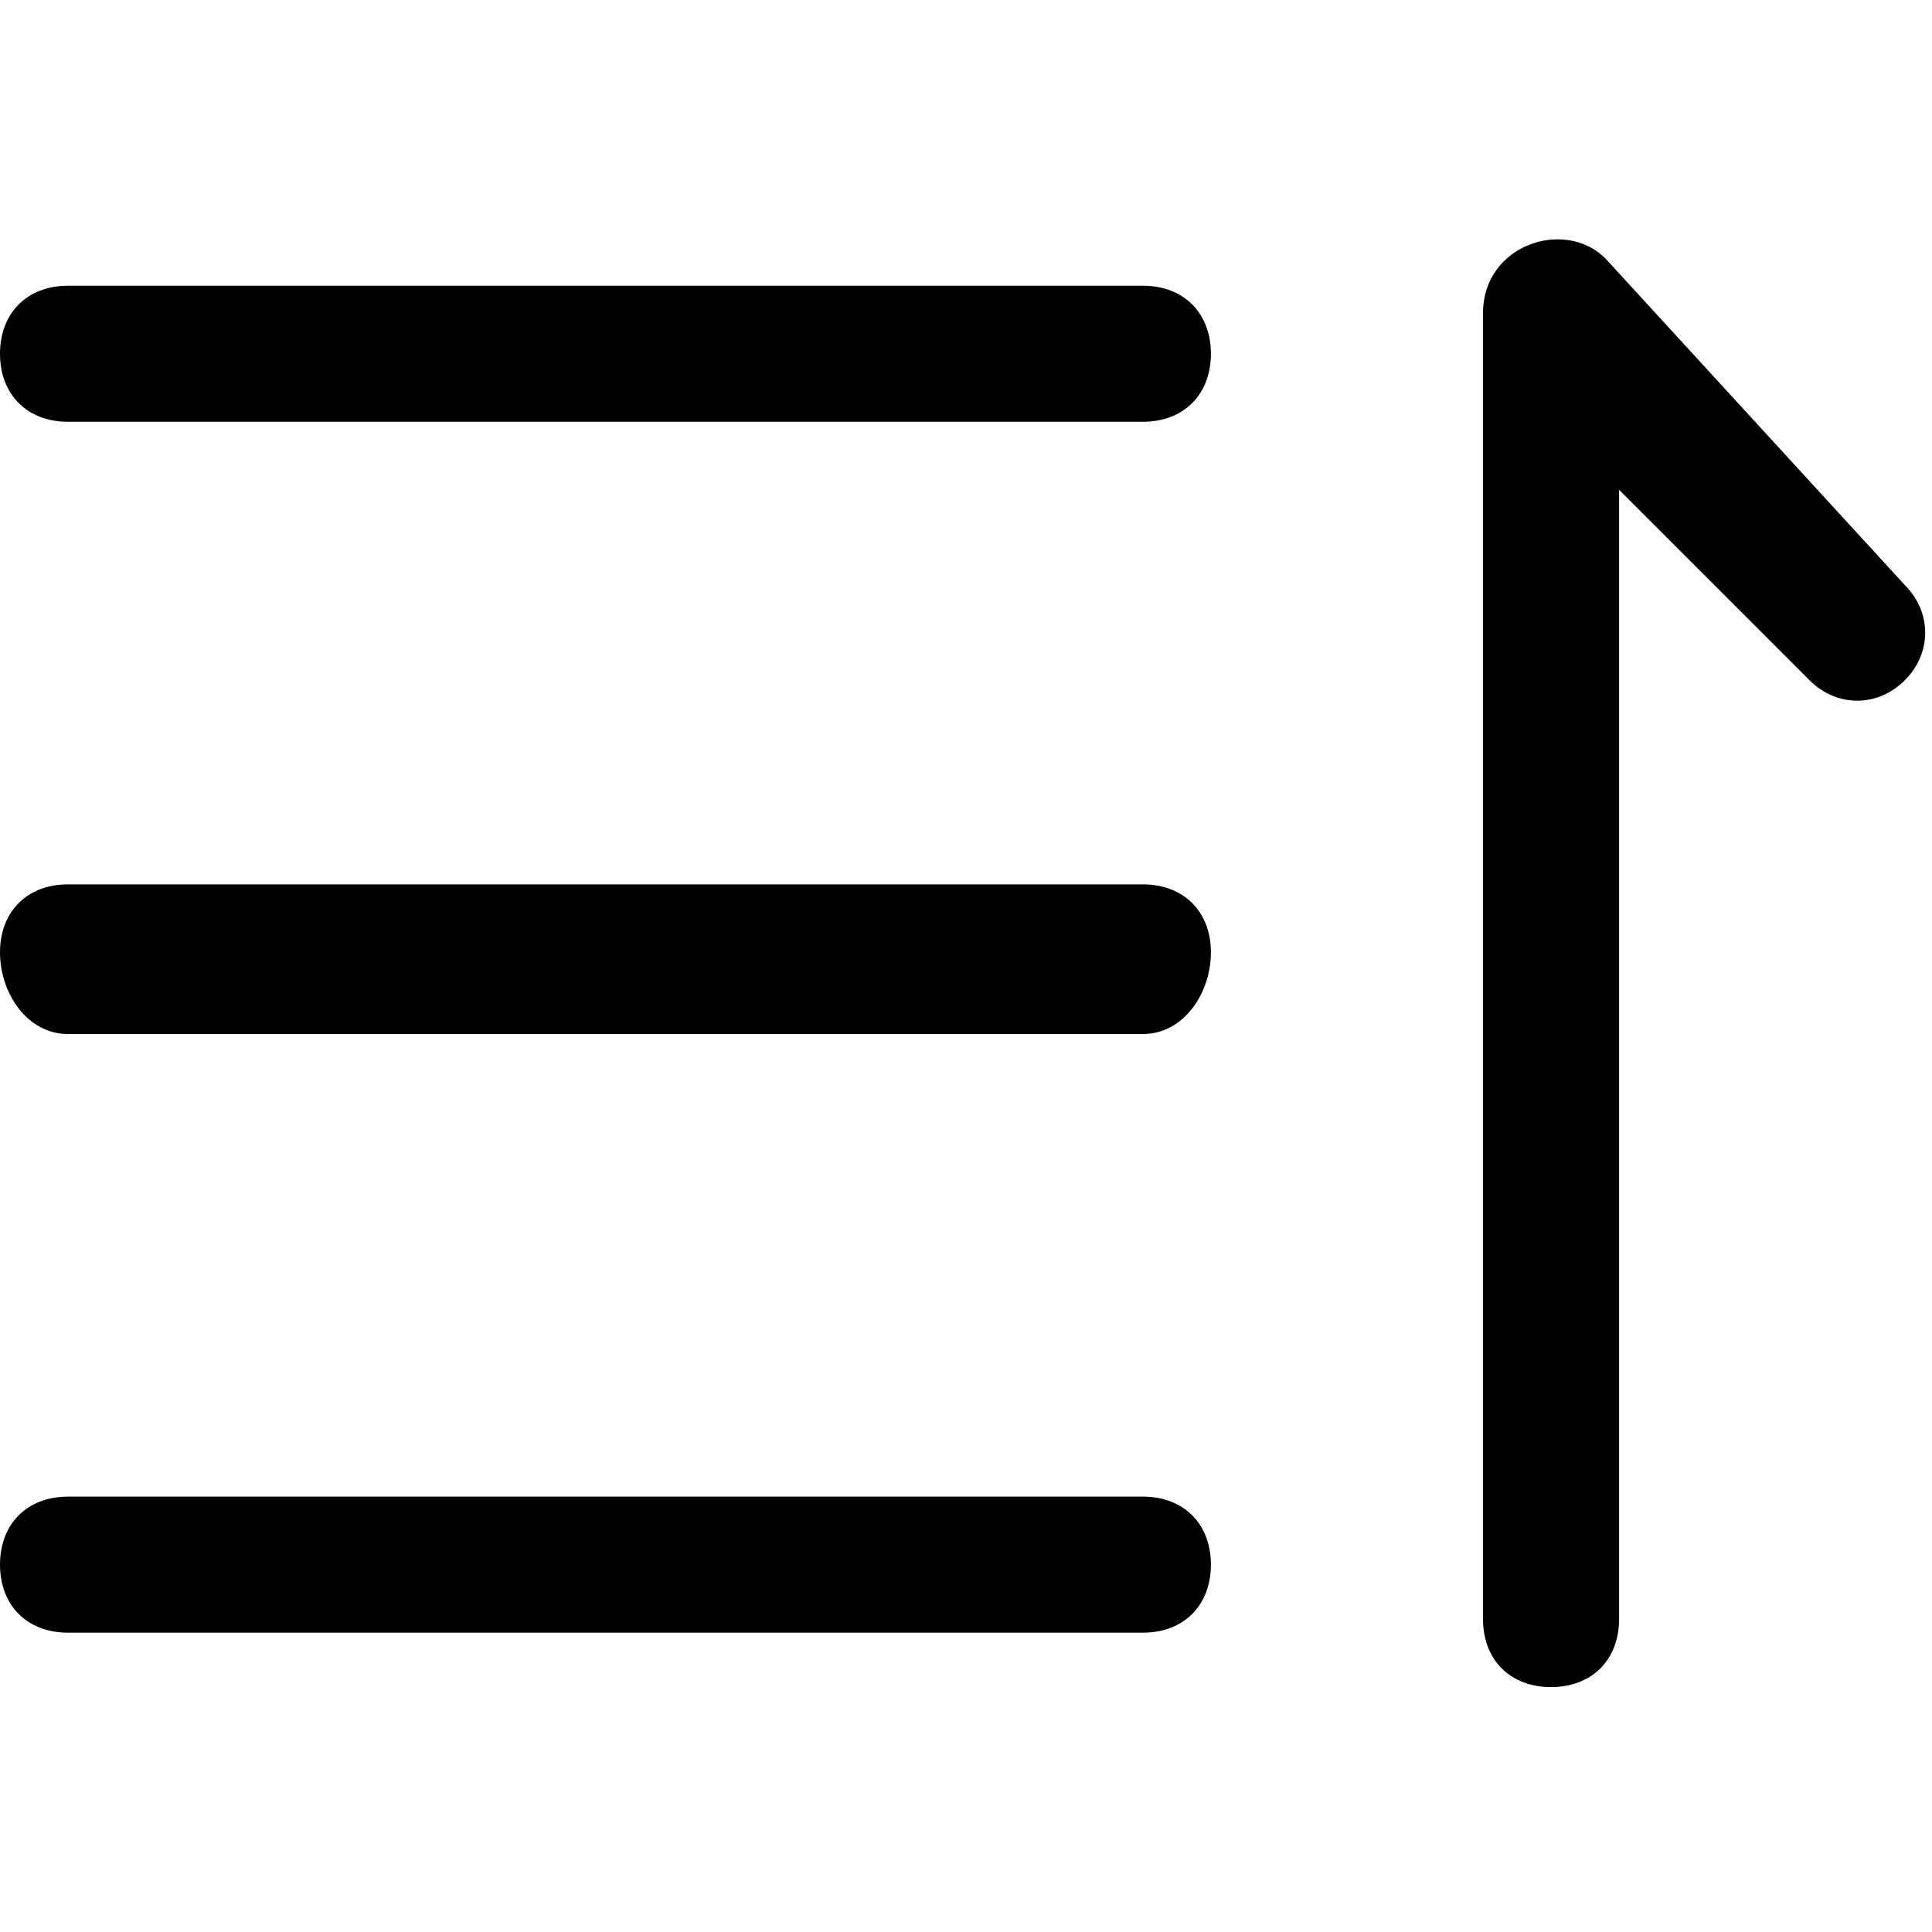
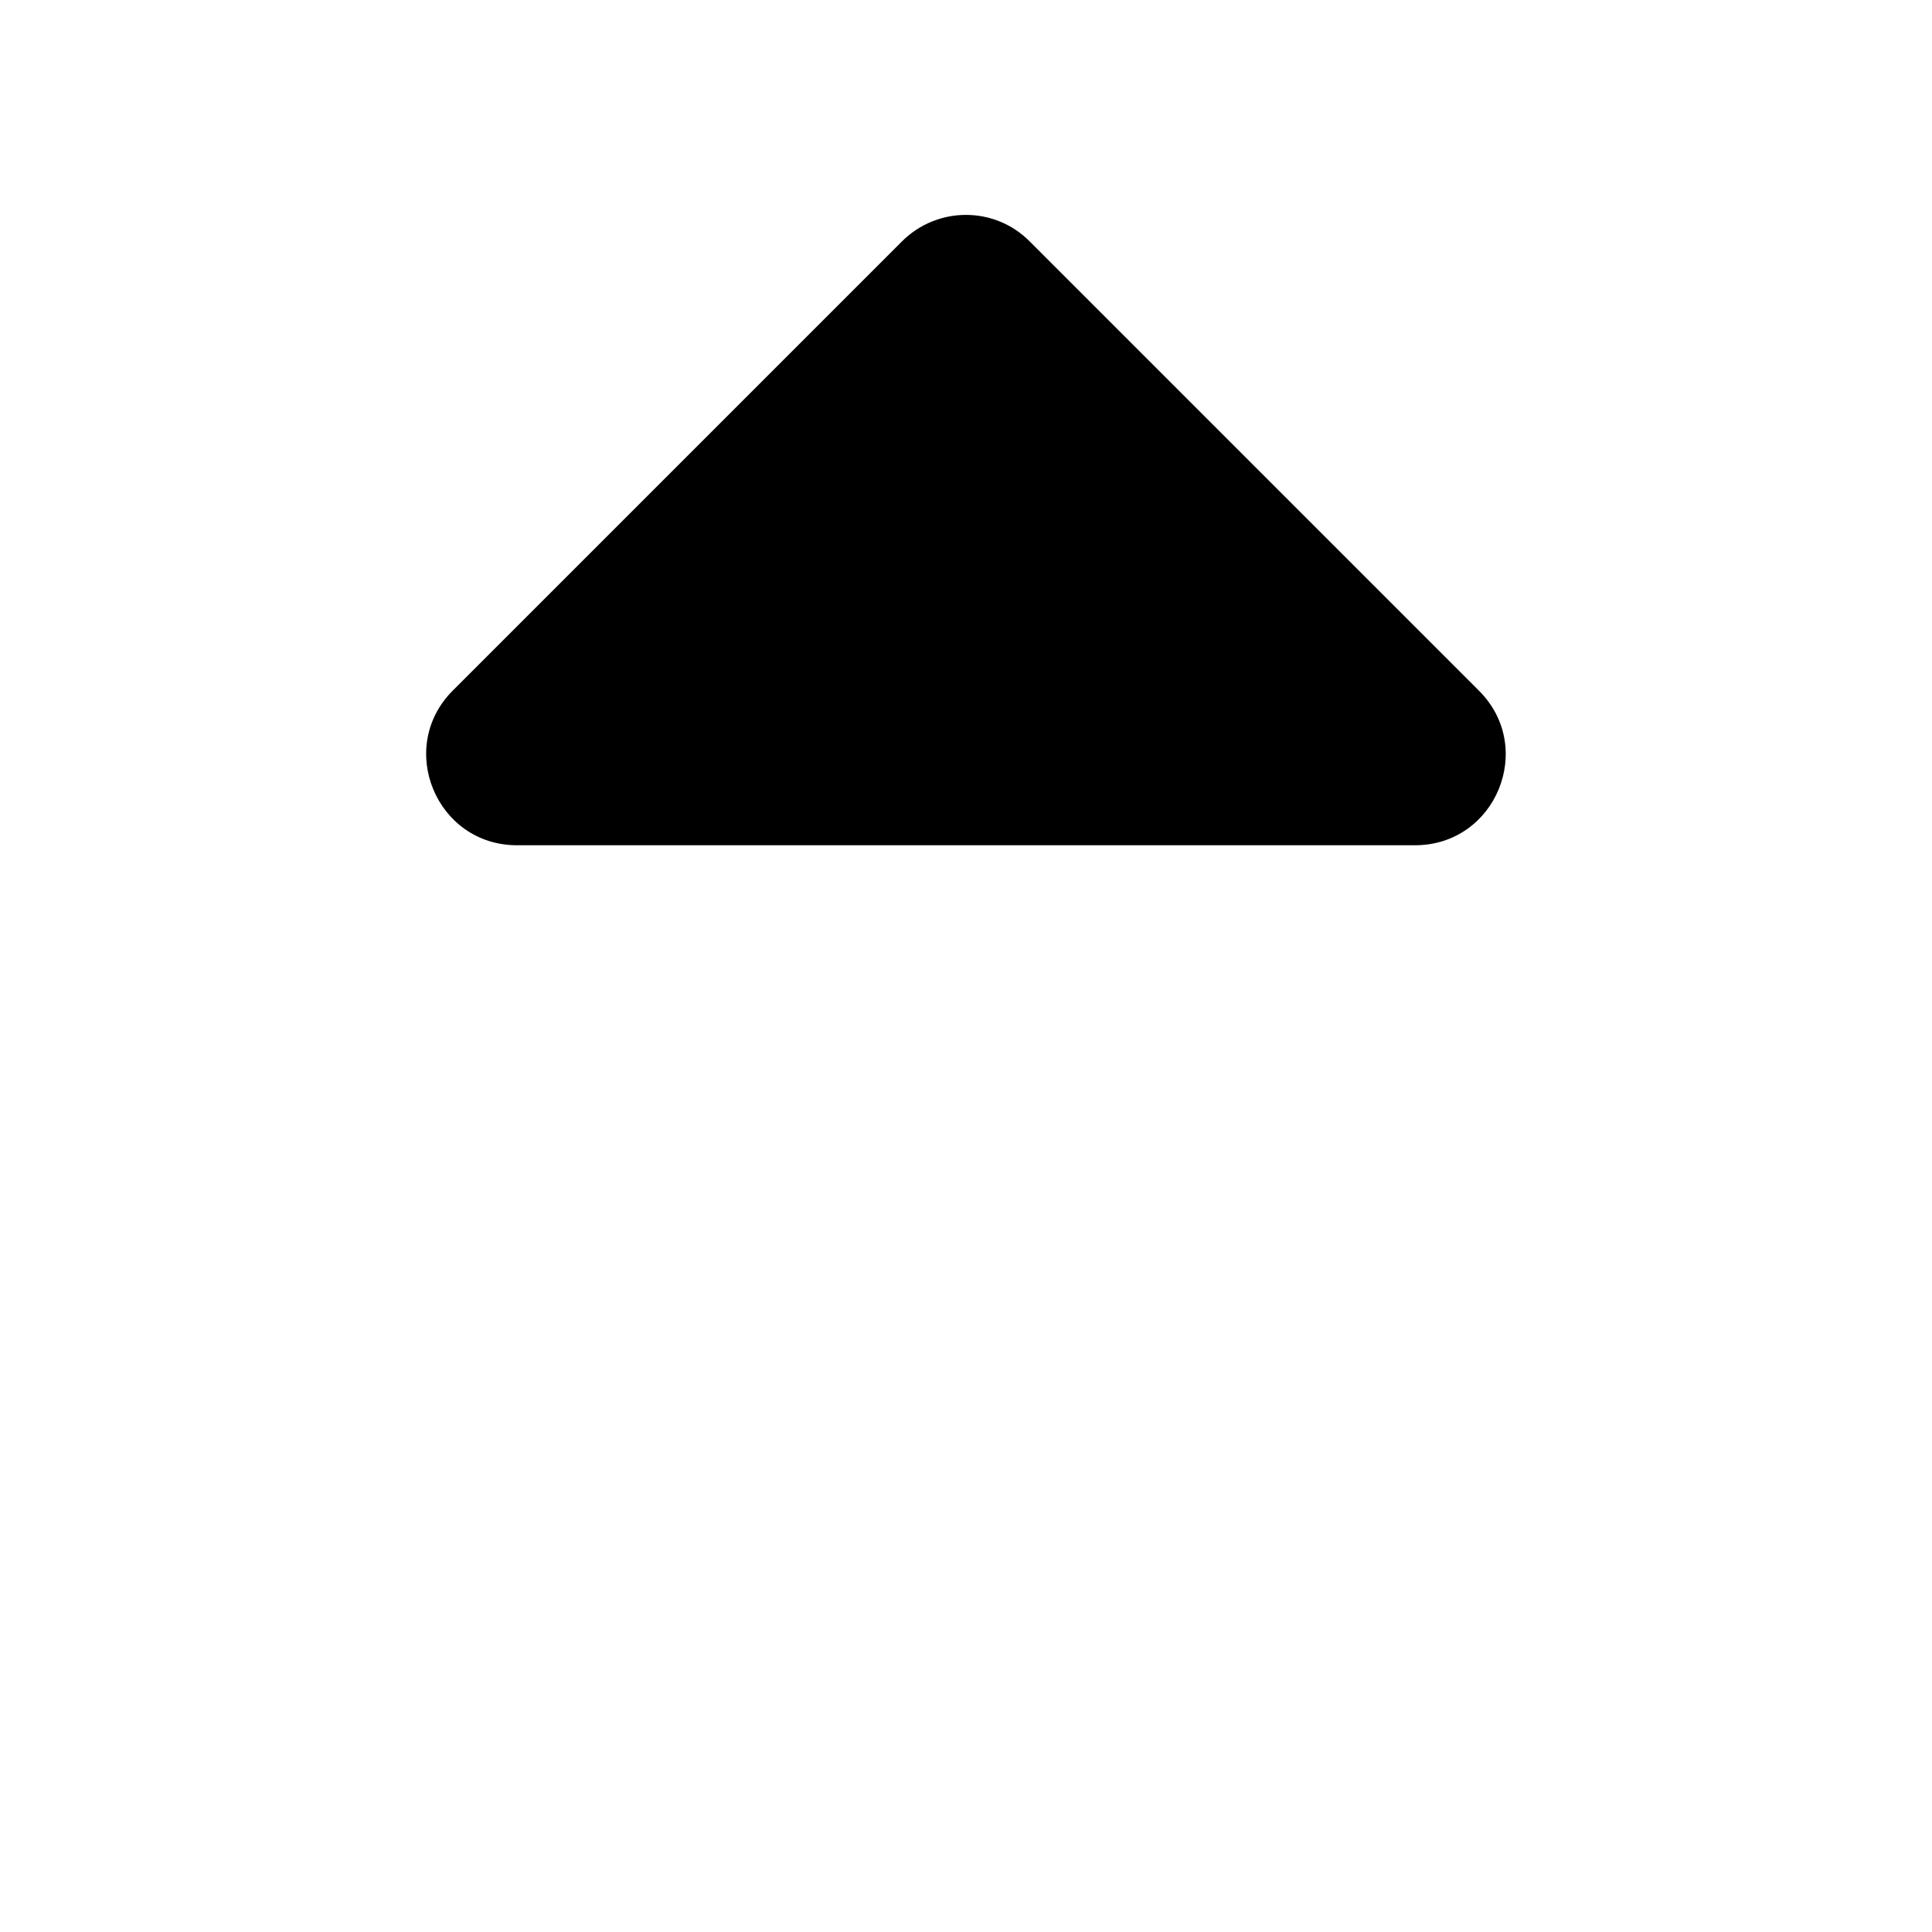
- <svg xmlns="http://www.w3.org/2000/svg" viewBox="0 0 14.2 10.6" aria-labelledby="title" width="1em" height="1em" fill="currentColor">
-   <path d="M13.3,3.2l-1.4-1.4v8.3c0,0.3-0.2,0.5-0.5,0.5c-0.3,0-0.5-0.2-0.5-0.5V0.5c0-0.5,0.6-0.7,0.9-0.4L14,2.5  c0.2,0.2,0.2,0.5,0,0.7C13.8,3.4,13.5,3.4,13.3,3.2C13.3,3.2,13.3,3.2,13.3,3.2L13.3,3.2z M0.5,0.3h7.9c0.3,0,0.5,0.2,0.5,0.5  c0,0.3-0.2,0.5-0.5,0.5H0.5C0.2,1.3,0,1.1,0,0.8S0.2,0.3,0.5,0.3z M0.5,4.7h7.9c0.3,0,0.5,0.2,0.5,0.5S8.7,5.8,8.4,5.8H0.5  C0.2,5.8,0,5.5,0,5.2S0.2,4.7,0.5,4.7z M0.5,9.2h7.9c0.3,0,0.5,0.2,0.5,0.5c0,0.3-0.2,0.5-0.5,0.5H0.5C0.2,10.2,0,10,0,9.7  C0,9.4,0.2,9.2,0.5,9.2z" />
+ <svg xmlns="http://www.w3.org/2000/svg" viewBox="0 0 320 512" aria-labelledby="title" width="1em" height="1em" fill="currentColor">
+   <path d="M279 224H41c-21.4 0-32.1-25.9-17-41L143 64c9.4-9.4 24.6-9.4 33.9 0l119 119c15.2 15.1 4.5 41-16.9 41z" />
</svg>
